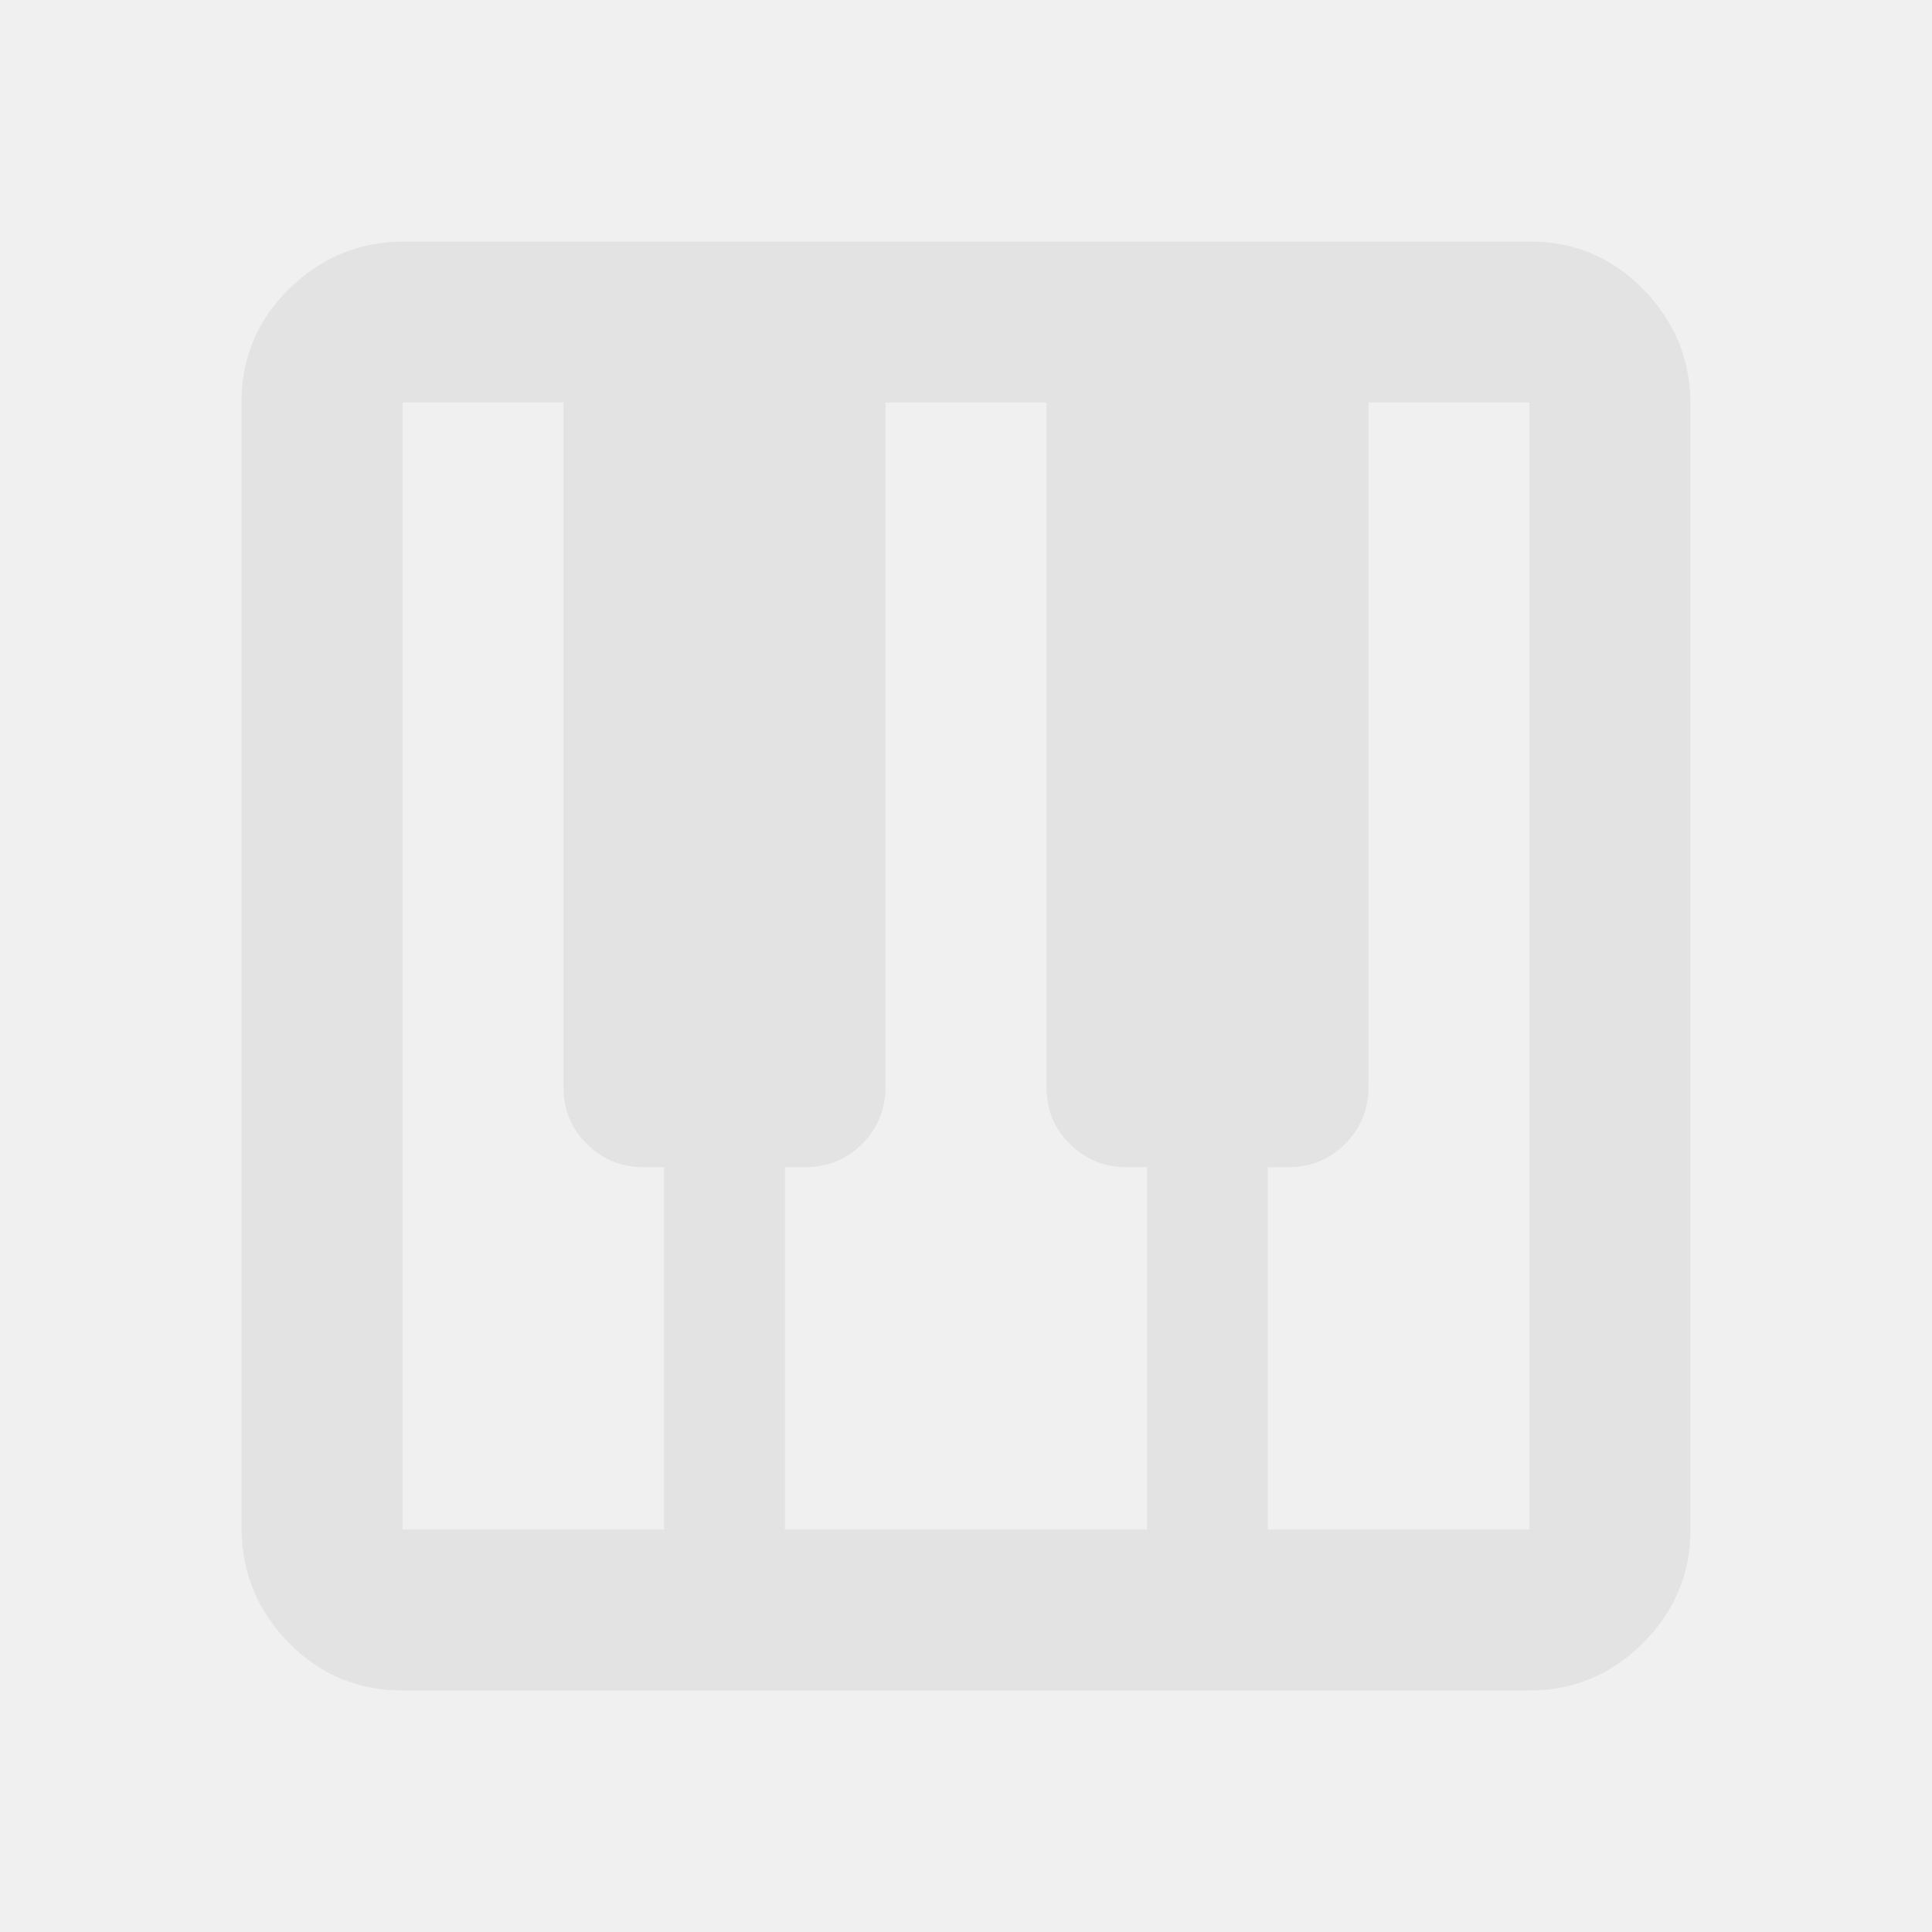
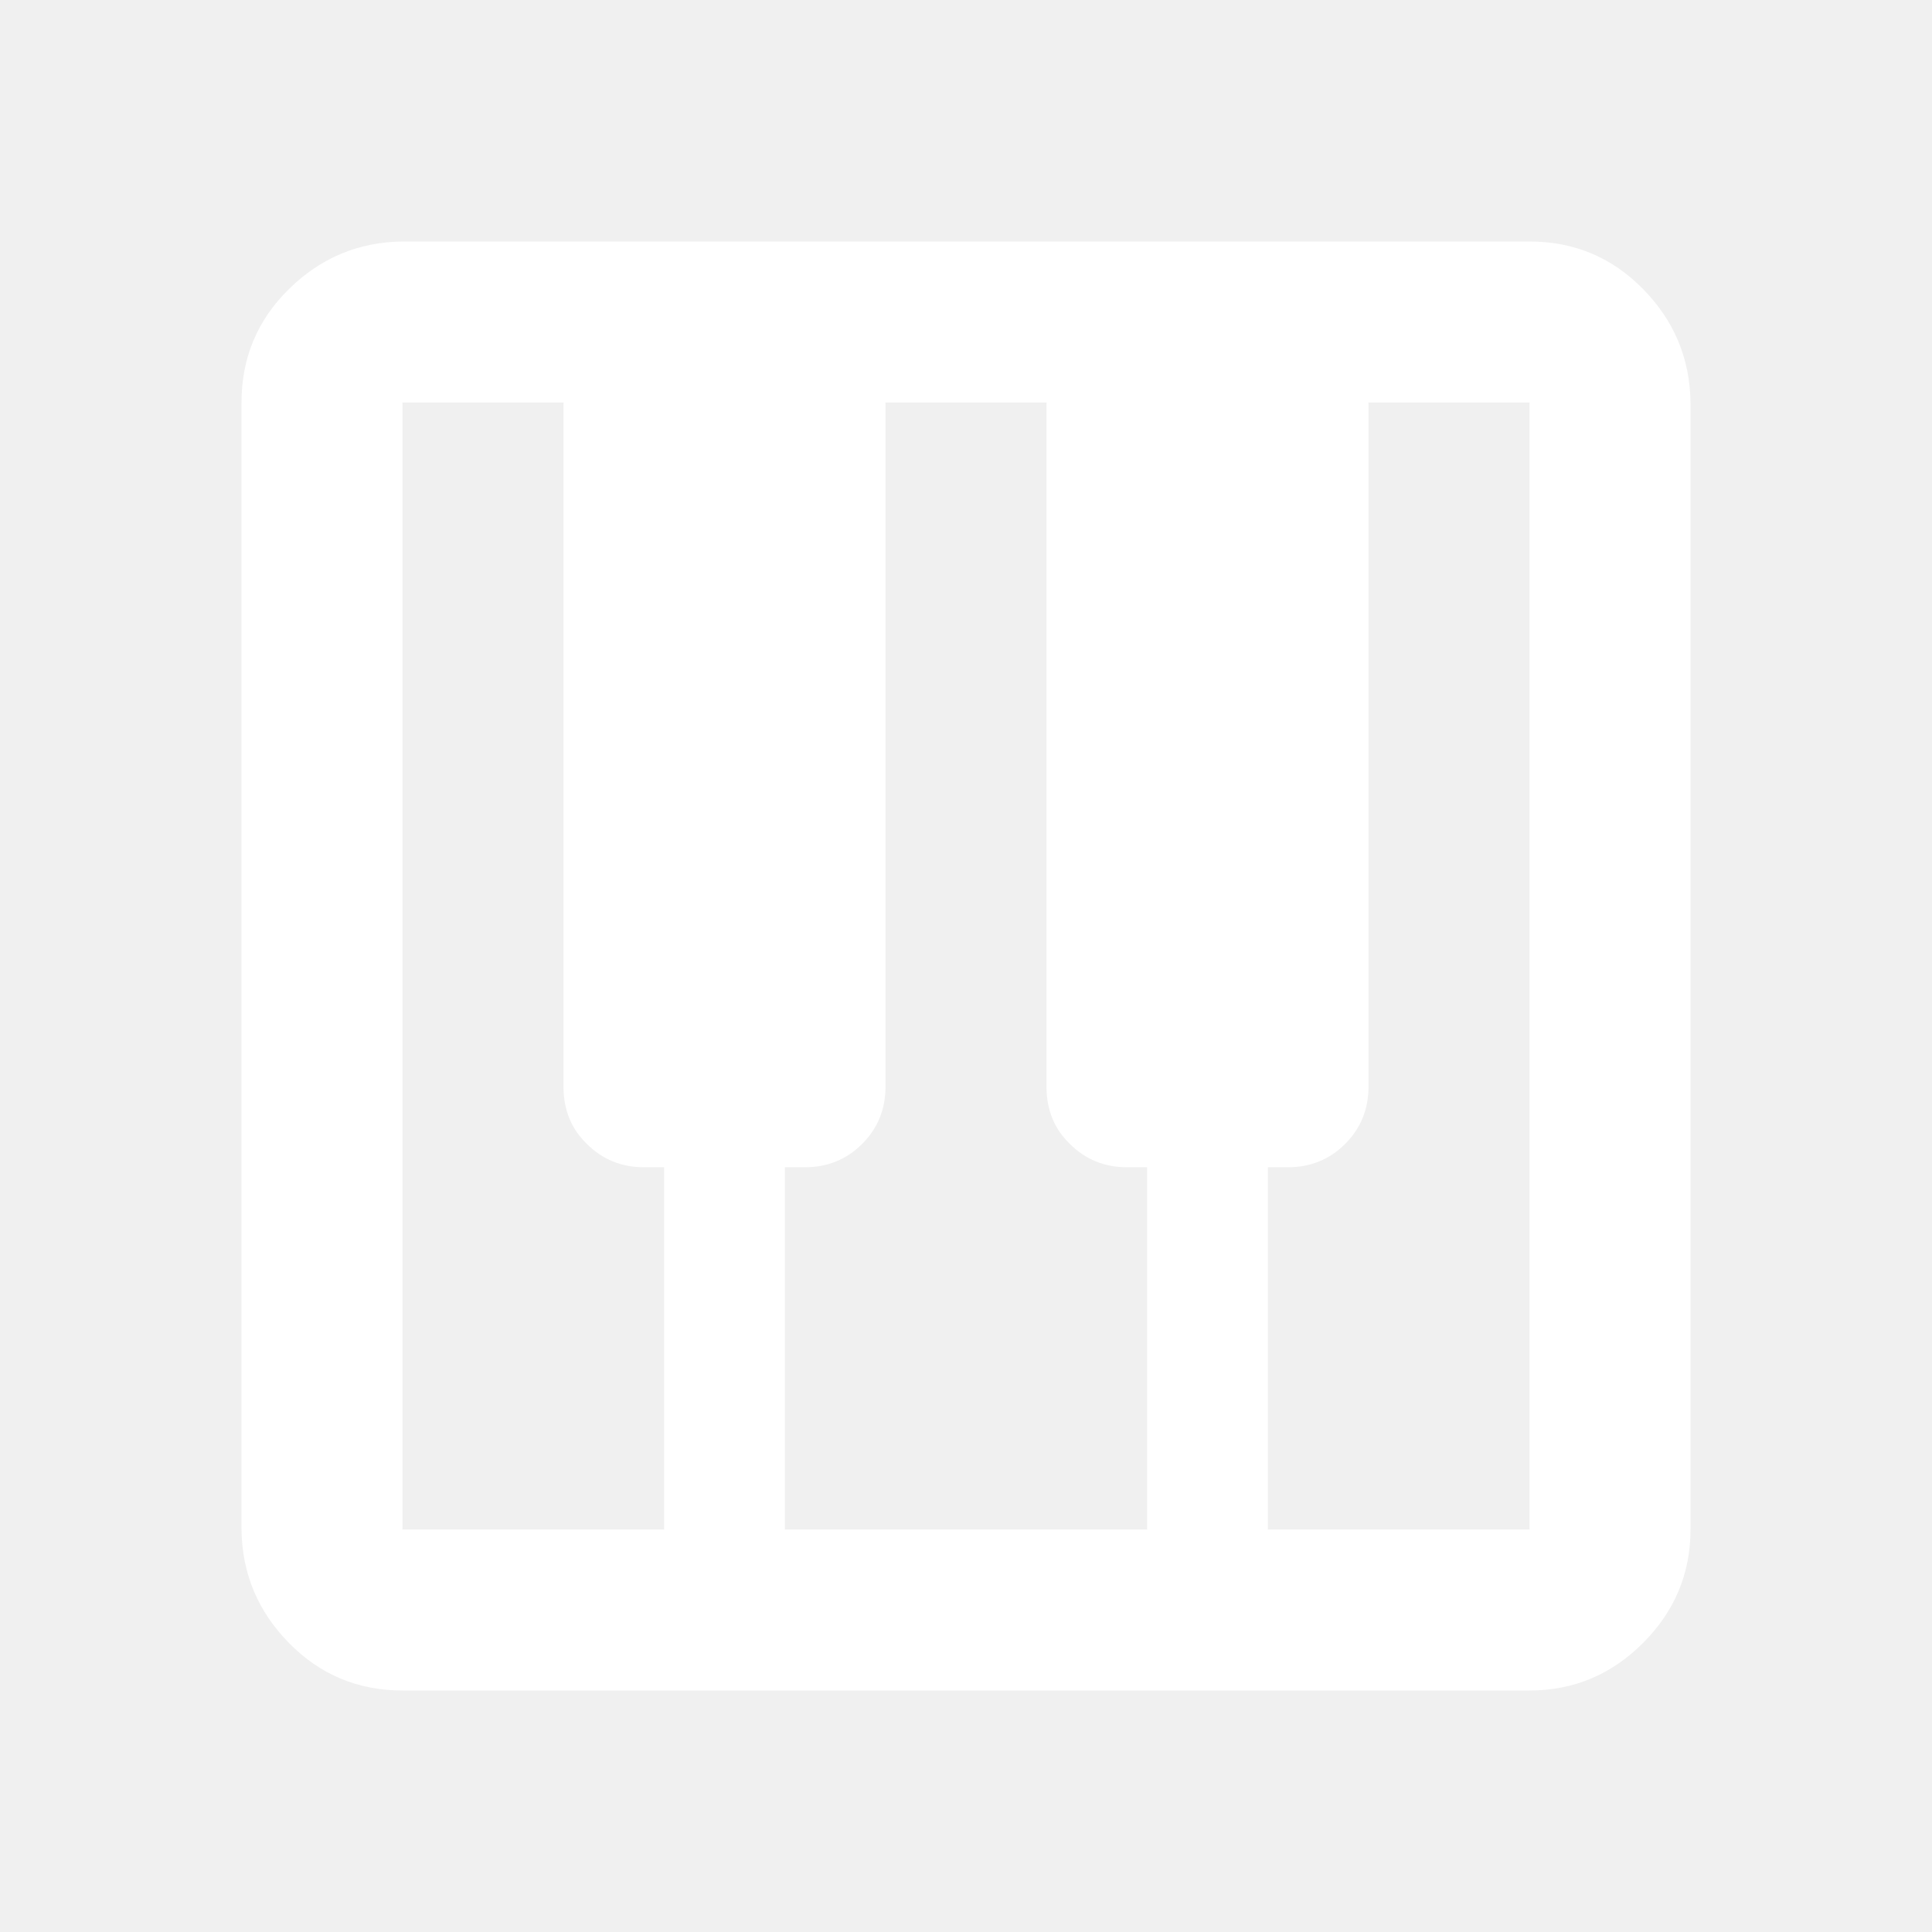
- <svg xmlns="http://www.w3.org/2000/svg" viewBox="0 0 24 24" height="24px" width="24px" fill="#e3e3e3">
+ <svg xmlns="http://www.w3.org/2000/svg" viewBox="0 0 24 24" height="24px" width="24px" fill="#ffffff">
  <path d="M5,21q-0.83,0-1.41-0.59T3,19V5Q3,4.17 3.59,3.59T5,3H19q0.83,0 1.41,0.59T21,5V19q0,0.82-0.59,1.41T19,21H5Zm0-2H8.25V14.5H8q-0.42,0-0.71-0.29Q7,13.93 7,13.5V5H5V19Zm10.75,0H19V5H17v8.5q0,0.42-0.29,0.71T16,14.5H15.75V19Zm-6,0h4.5V14.5H14q-0.42,0-0.71-0.29Q13,13.93 13,13.5V5H11v8.5q0,0.42-0.29,0.71T10,14.5H9.75V19Z" />
</svg>
